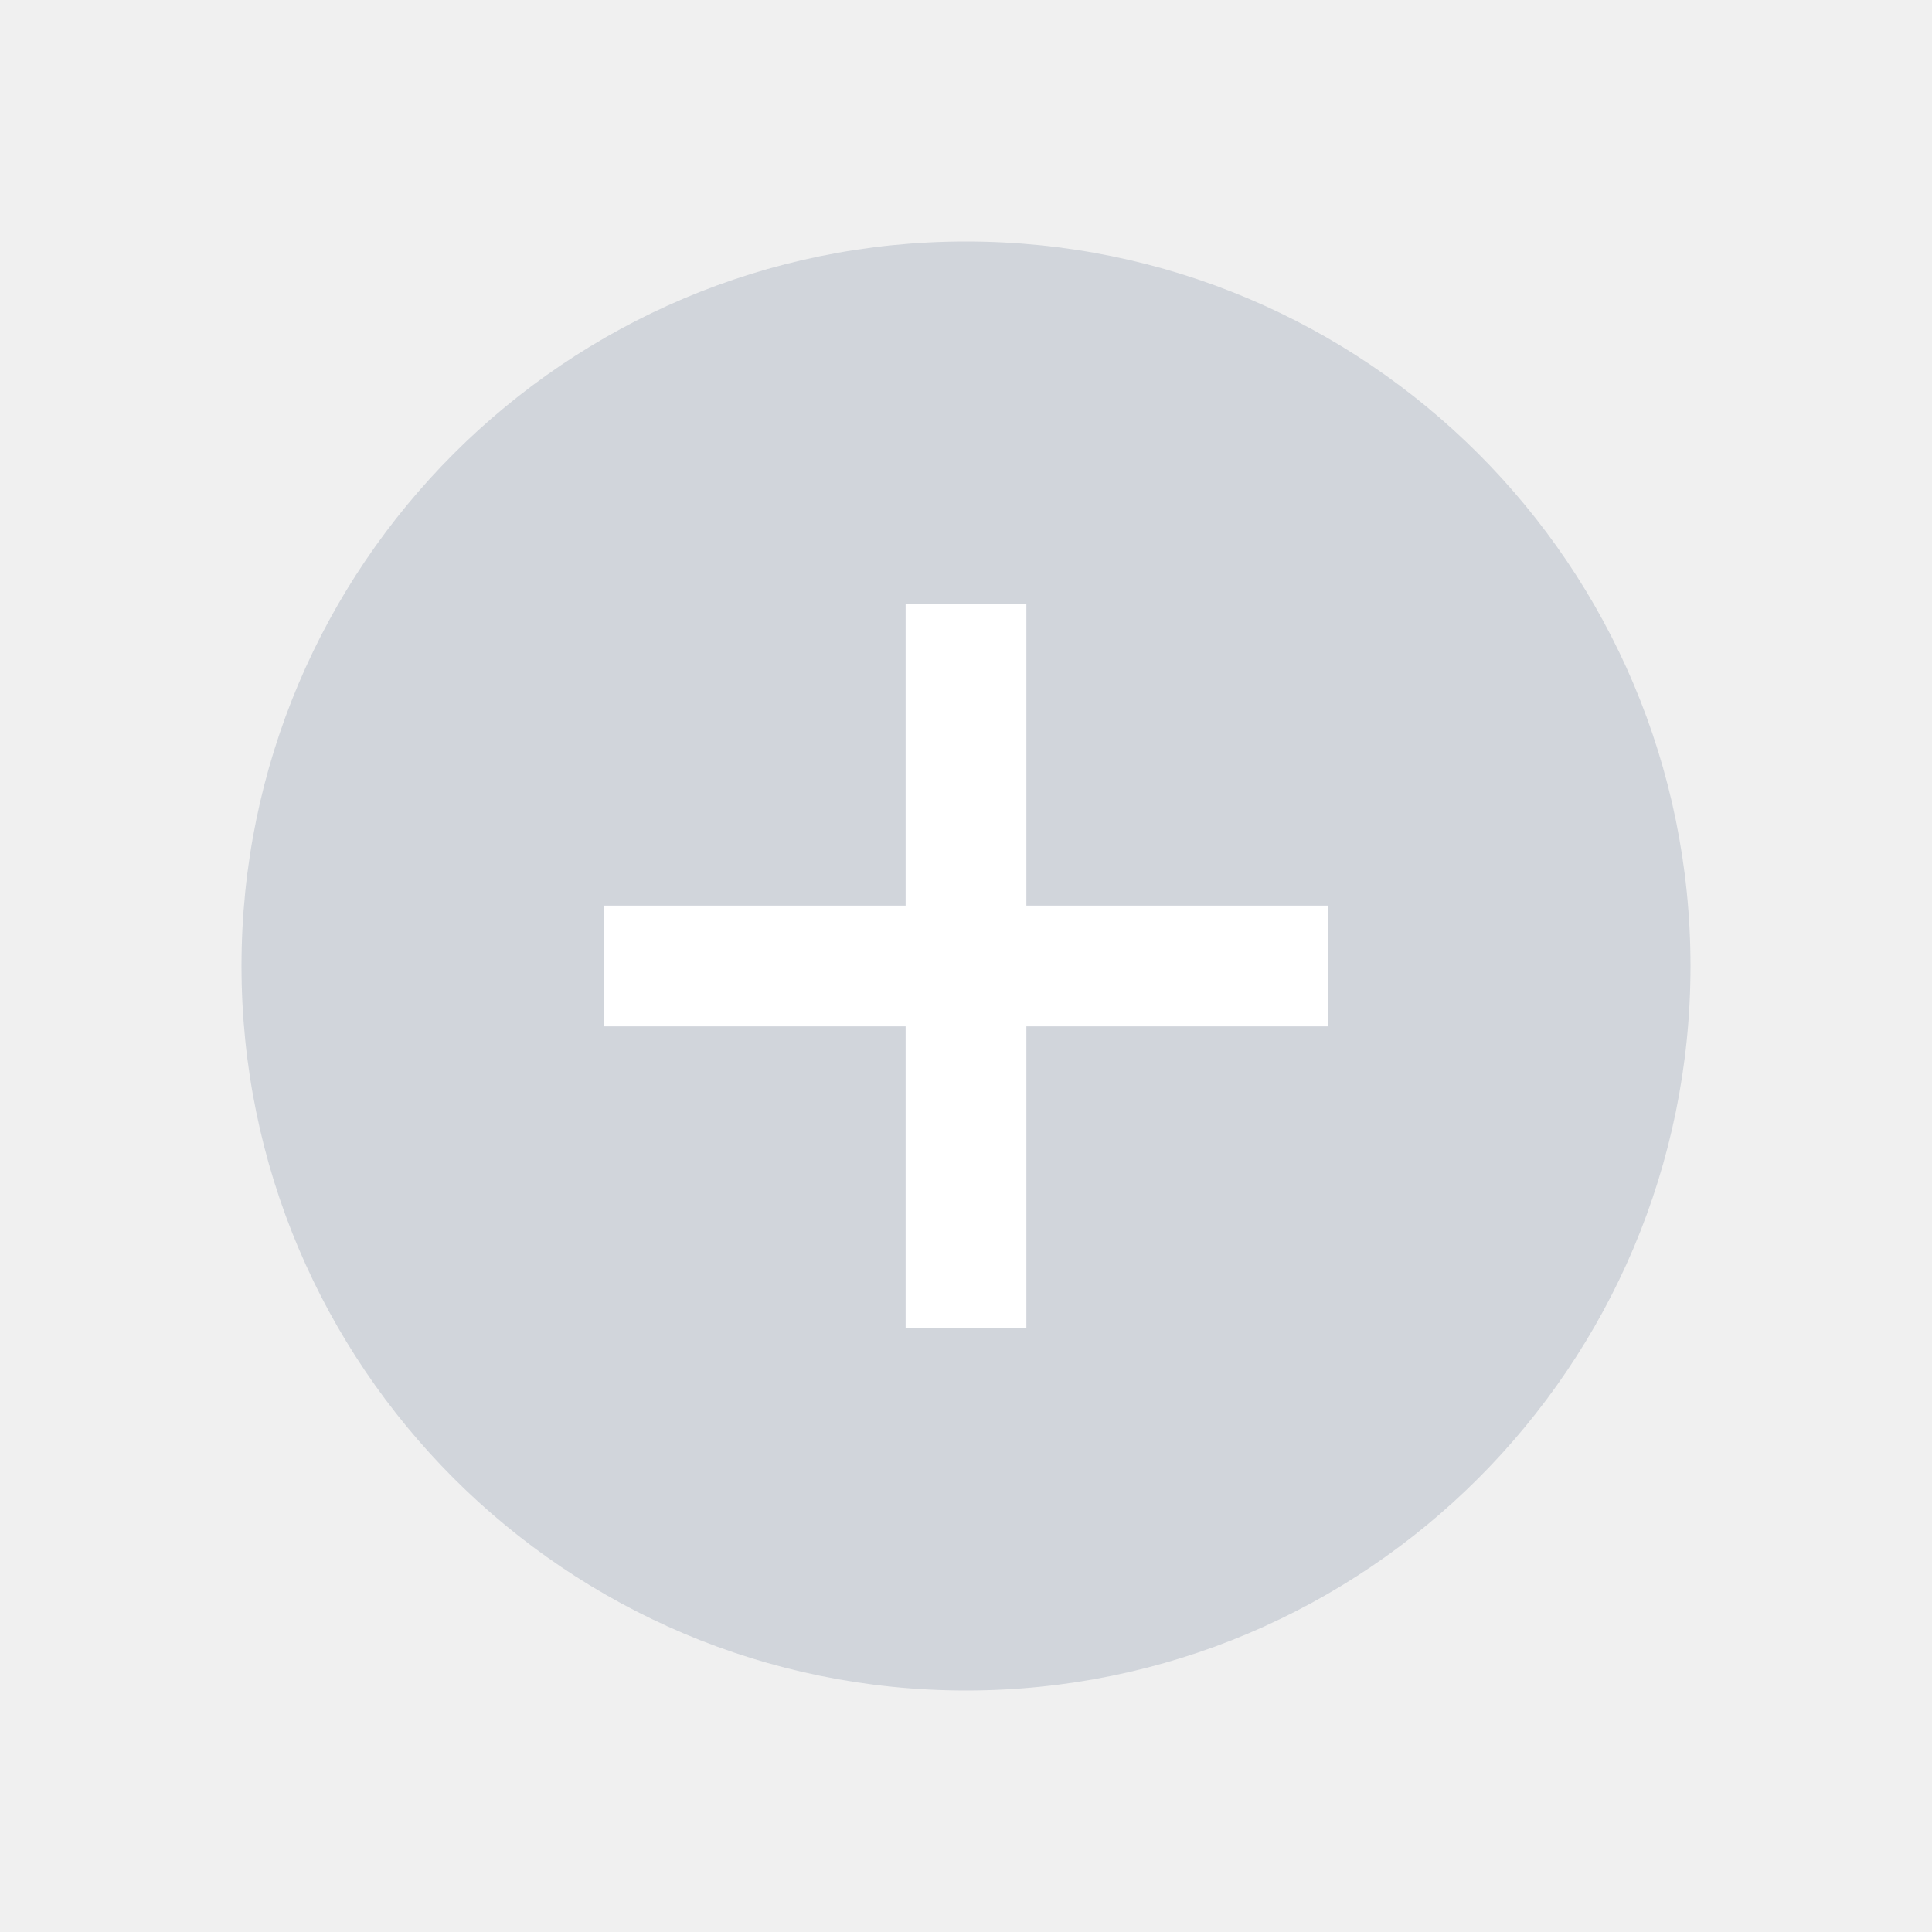
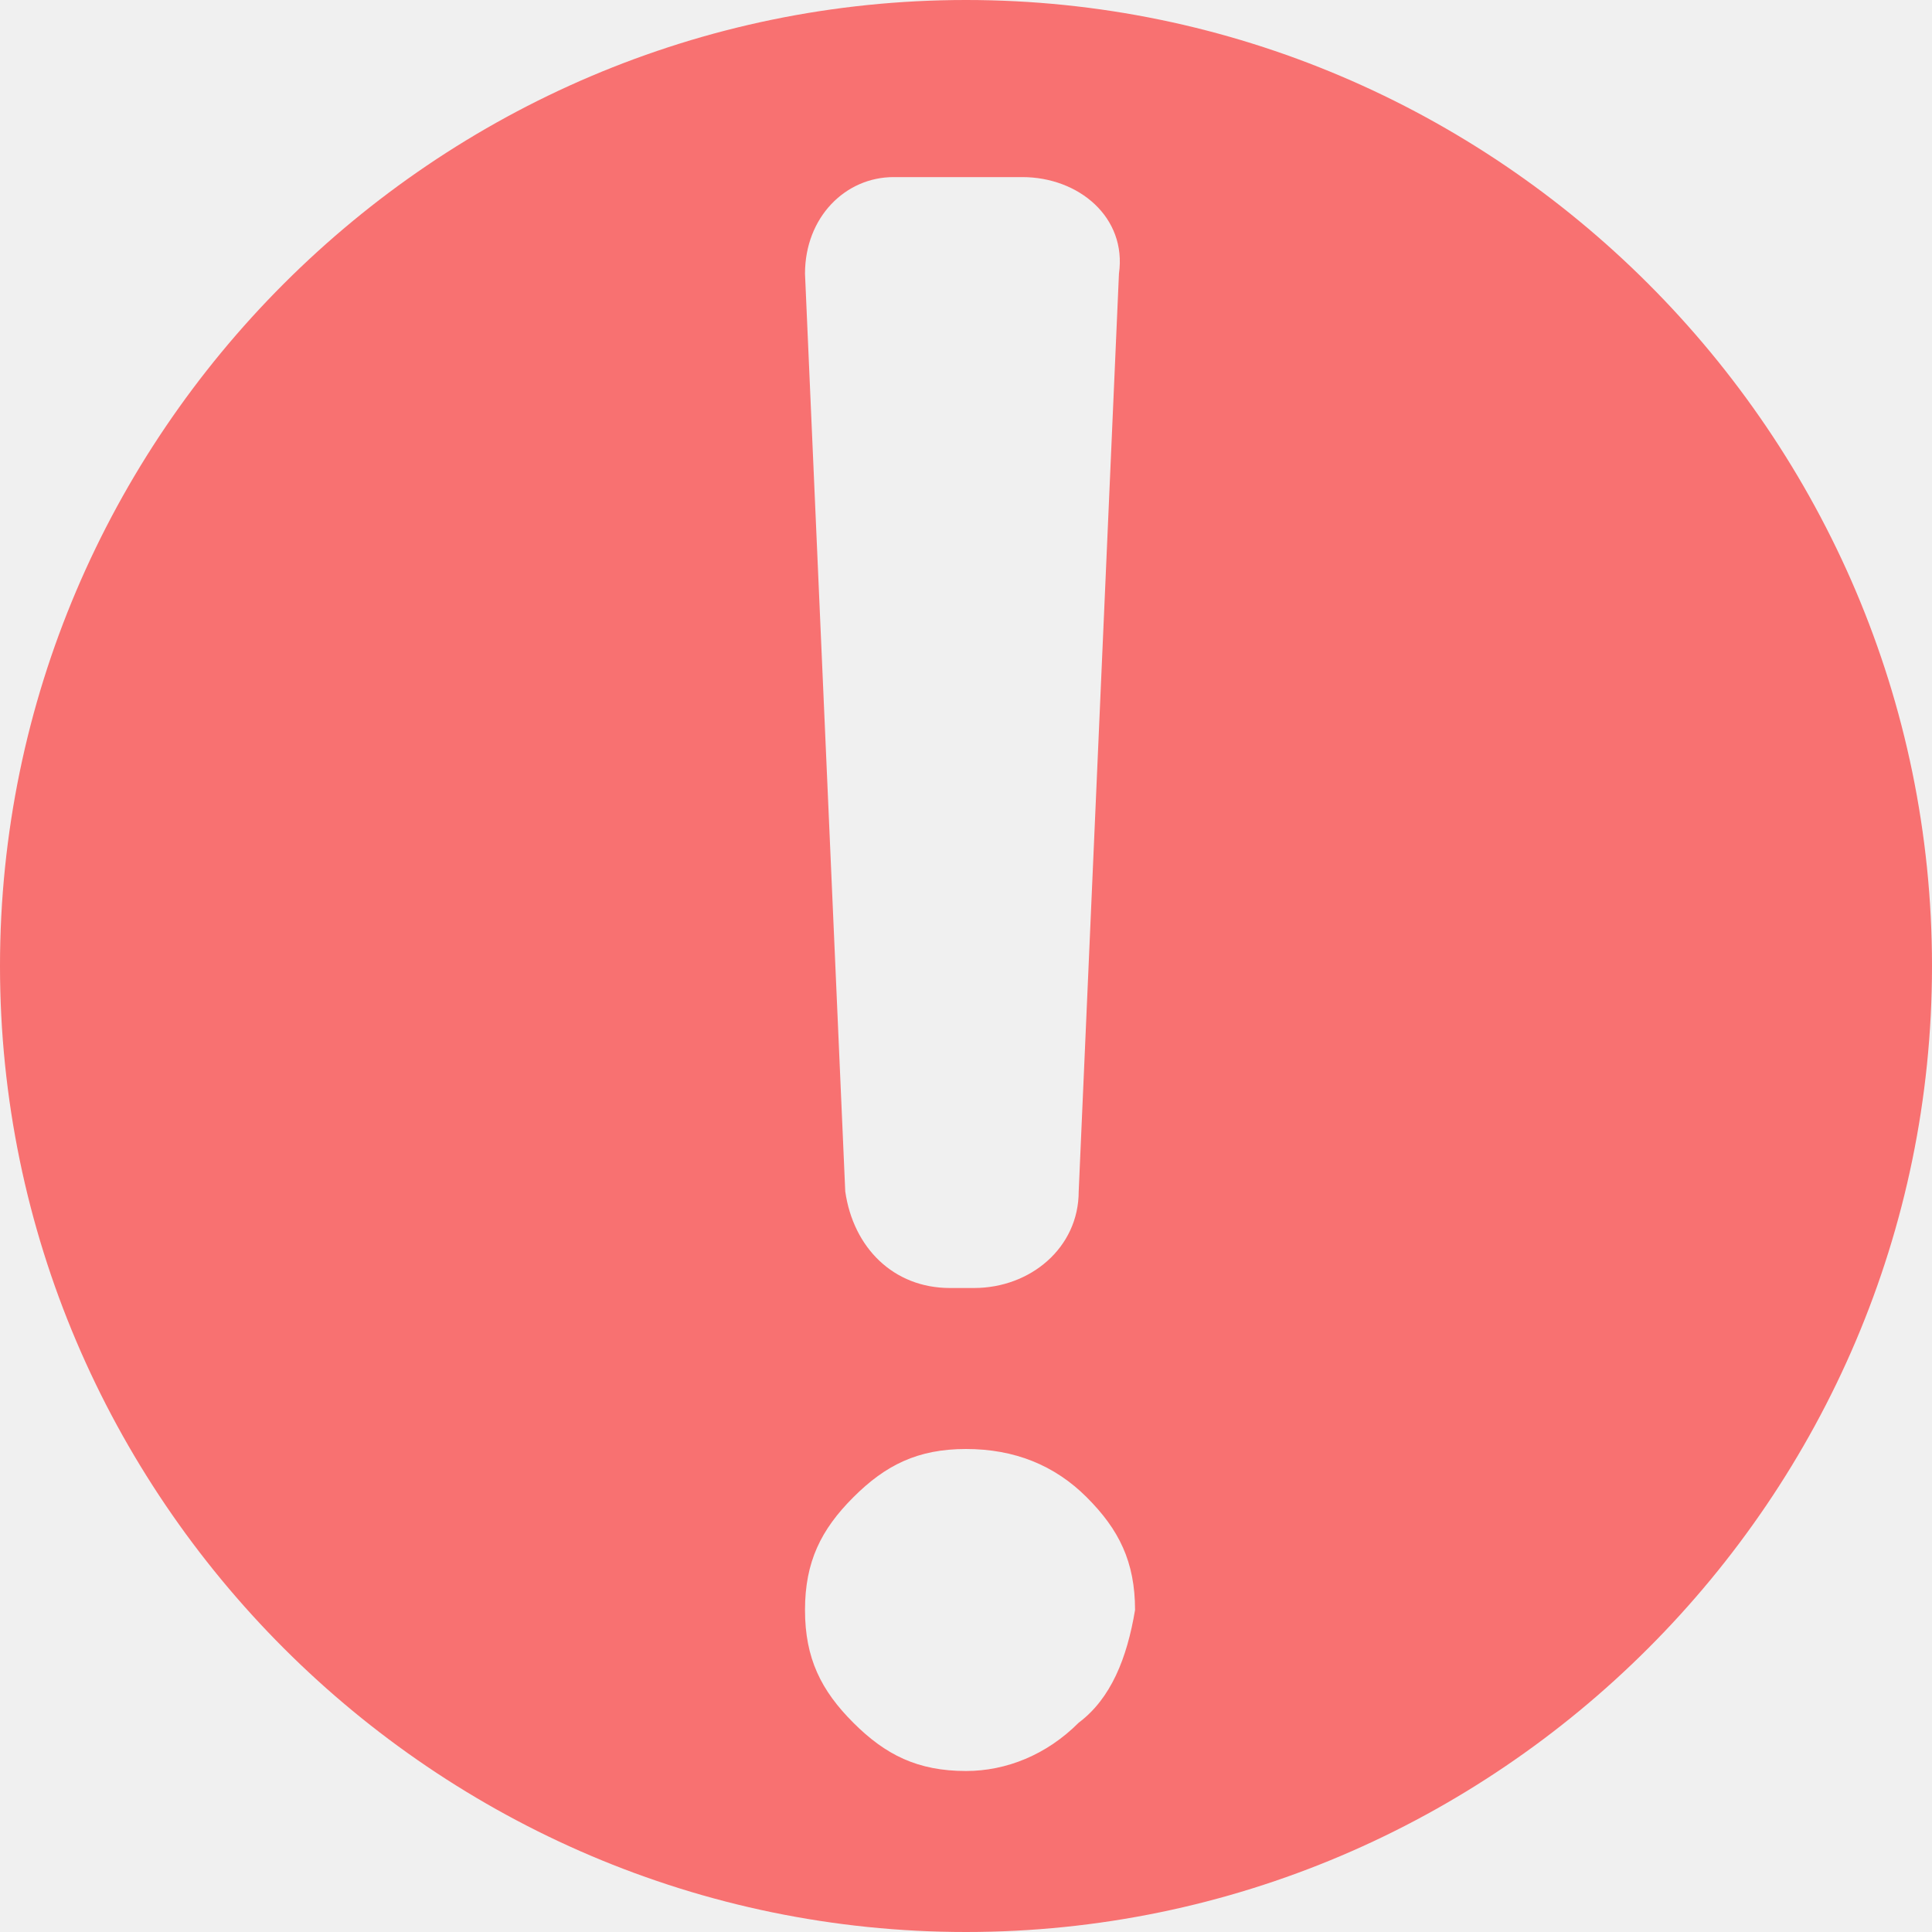
- <svg xmlns="http://www.w3.org/2000/svg" width="16" height="16" viewBox="0 0 16 16" fill="none">
-   <rect width="16" height="16" rx="2" fill="transparent" />
-   <circle cx="8" cy="8" r="6" fill="#D1D5DB" />
-   <path d="M5 8h6M8 5v6" stroke="white" stroke-width="1" />
+ <svg xmlns="http://www.w3.org/2000/svg" t="1753681935726" class="icon" viewBox="0 0 1024 1024" version="1.1" p-id="37734" width="16" height="16">
+   <path d="M512 0C230.4 0 0 230.4 0 512s230.4 512 512 512 512-230.4 512-512S793.6 0 512 0zM593.067 145.067l-21.333 486.4c0 29.867-25.6 51.2-55.467 51.2l-12.8 0c-29.867 0-51.2-21.333-55.467-51.2L426.667 145.067c0-29.867 21.333-51.2 46.933-51.2l68.267 0C571.733 93.867 597.333 115.2 593.067 145.067zM571.733 913.067C554.667 930.133 533.333 938.667 512 938.667c-25.6 0-42.667-8.533-59.733-25.6C435.2 896 426.667 878.933 426.667 853.333c0-25.6 8.533-42.667 25.6-59.733C469.333 776.533 486.4 768 512 768c25.6 0 46.933 8.533 64 25.6 17.067 17.067 25.6 34.133 25.6 59.733C597.333 878.933 588.8 900.267 571.733 913.067z" fill="#F87171" p-id="37735" />
</svg>
